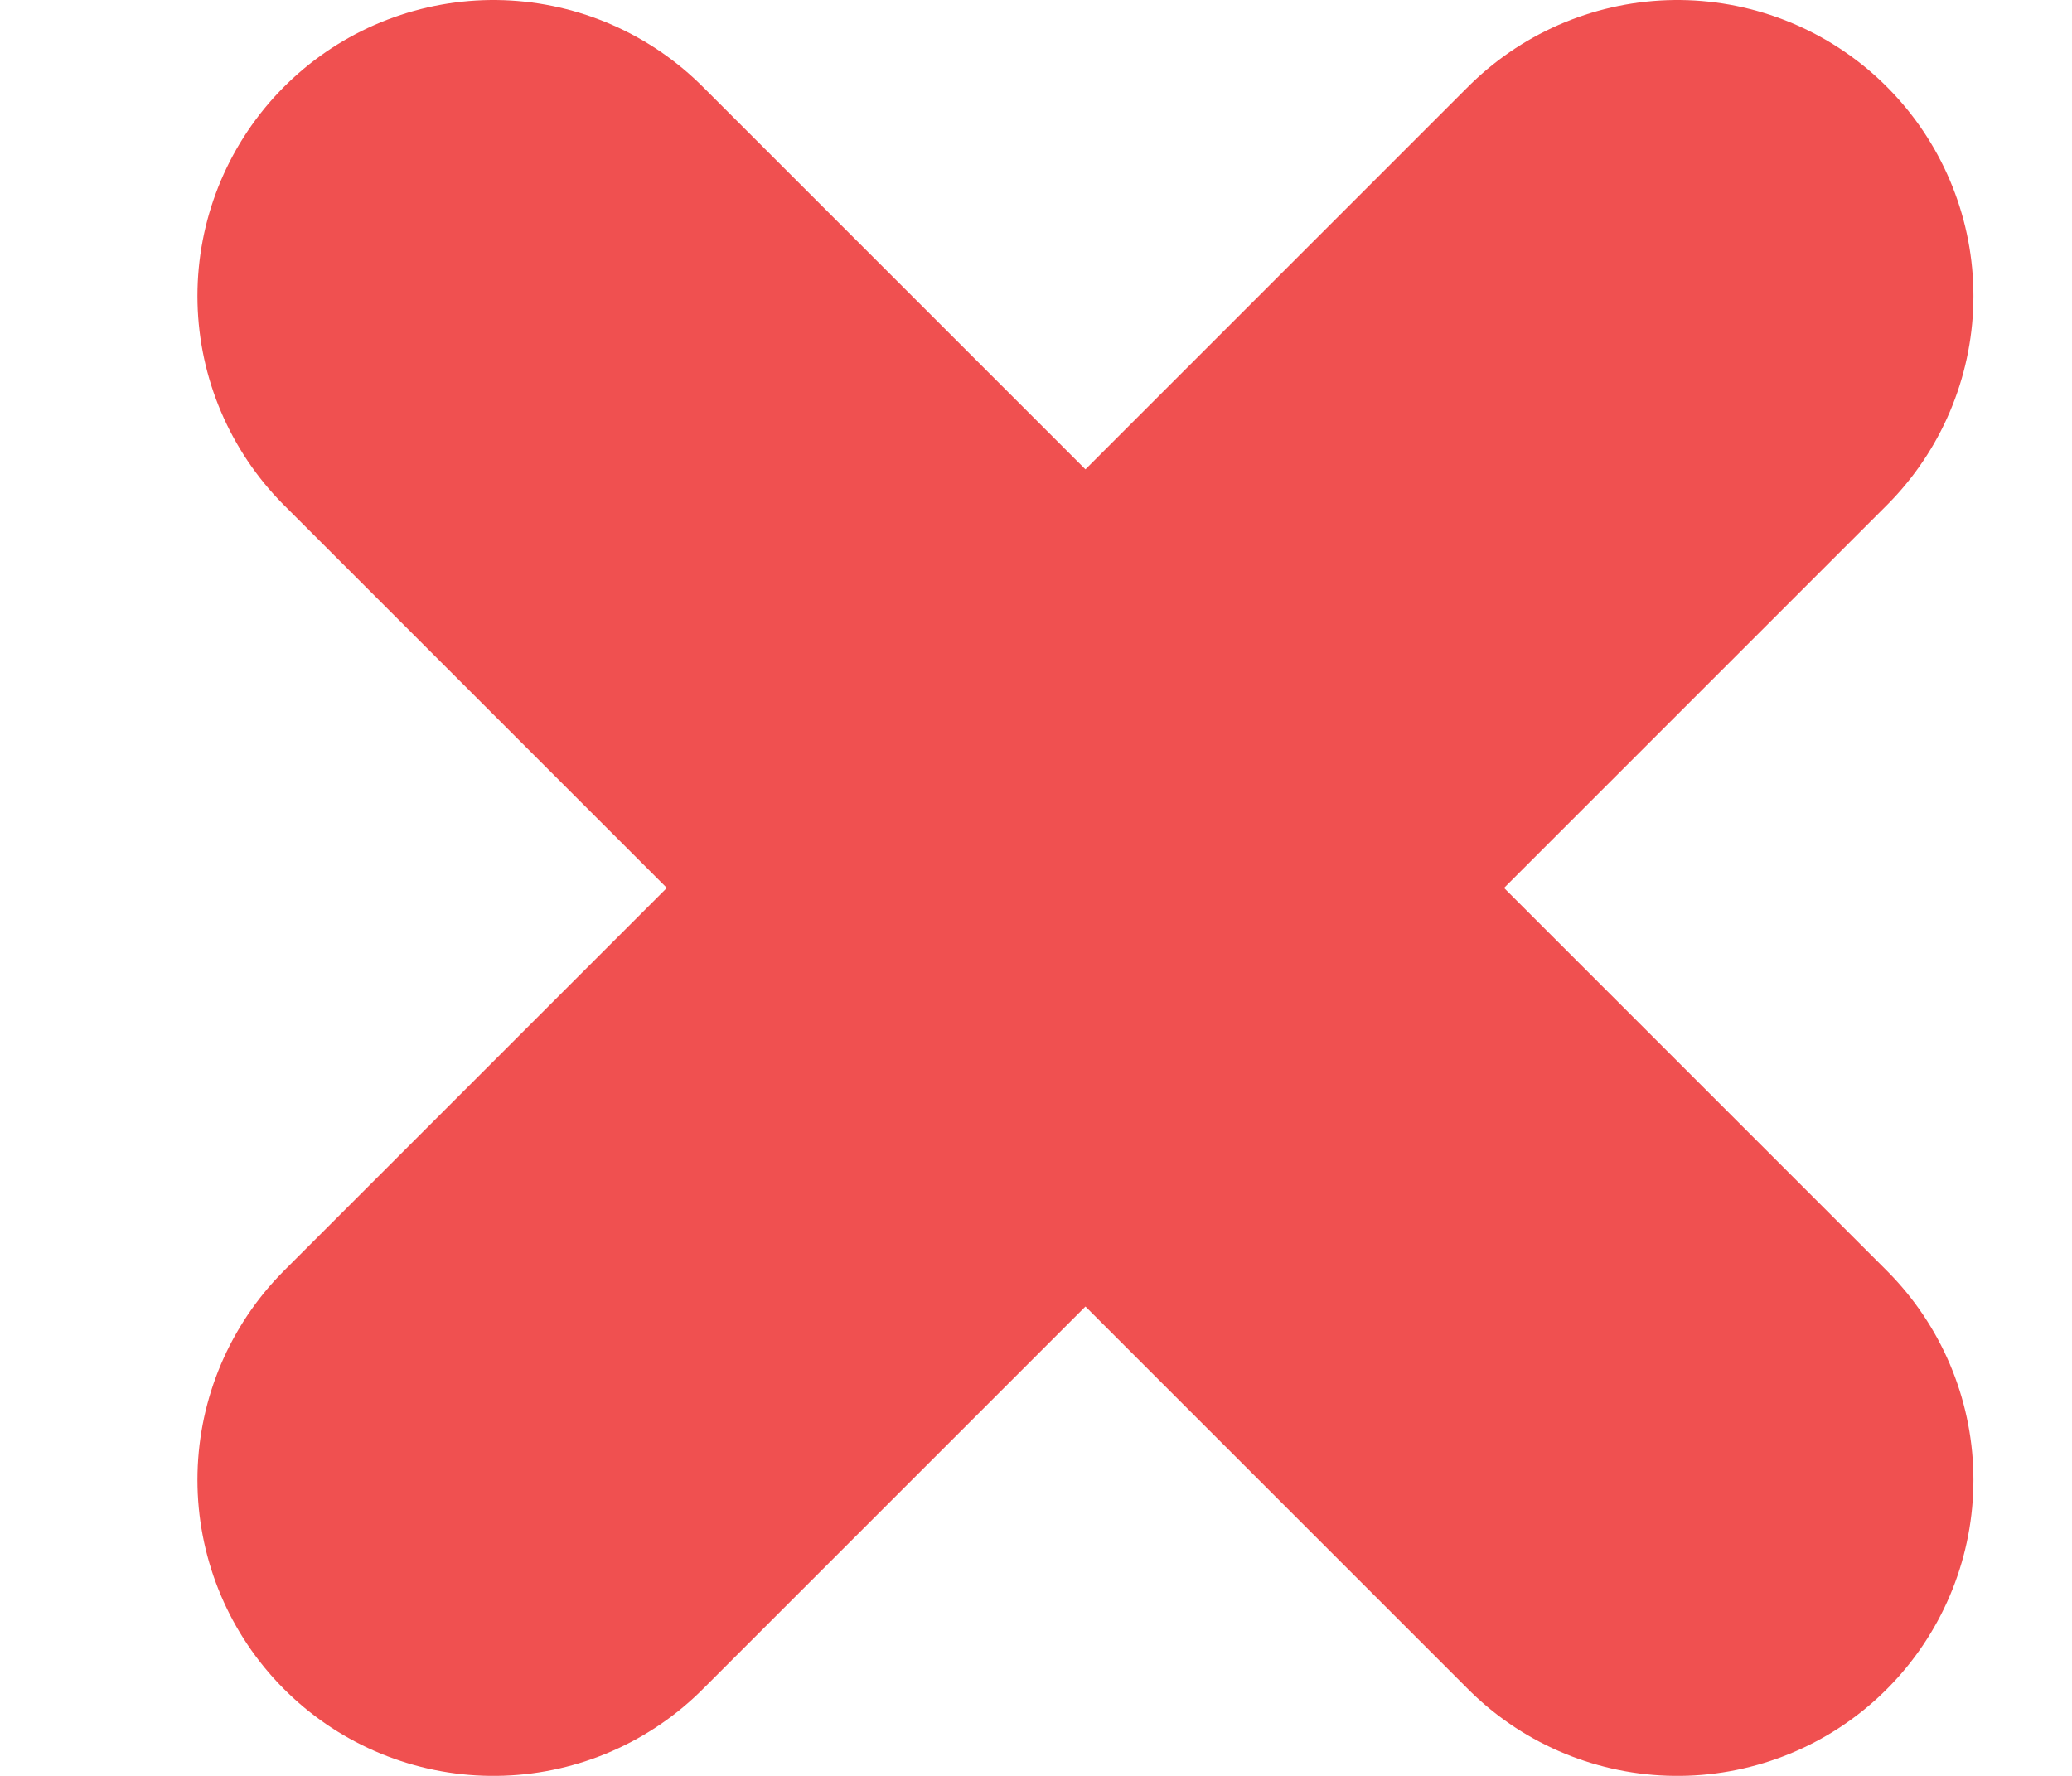
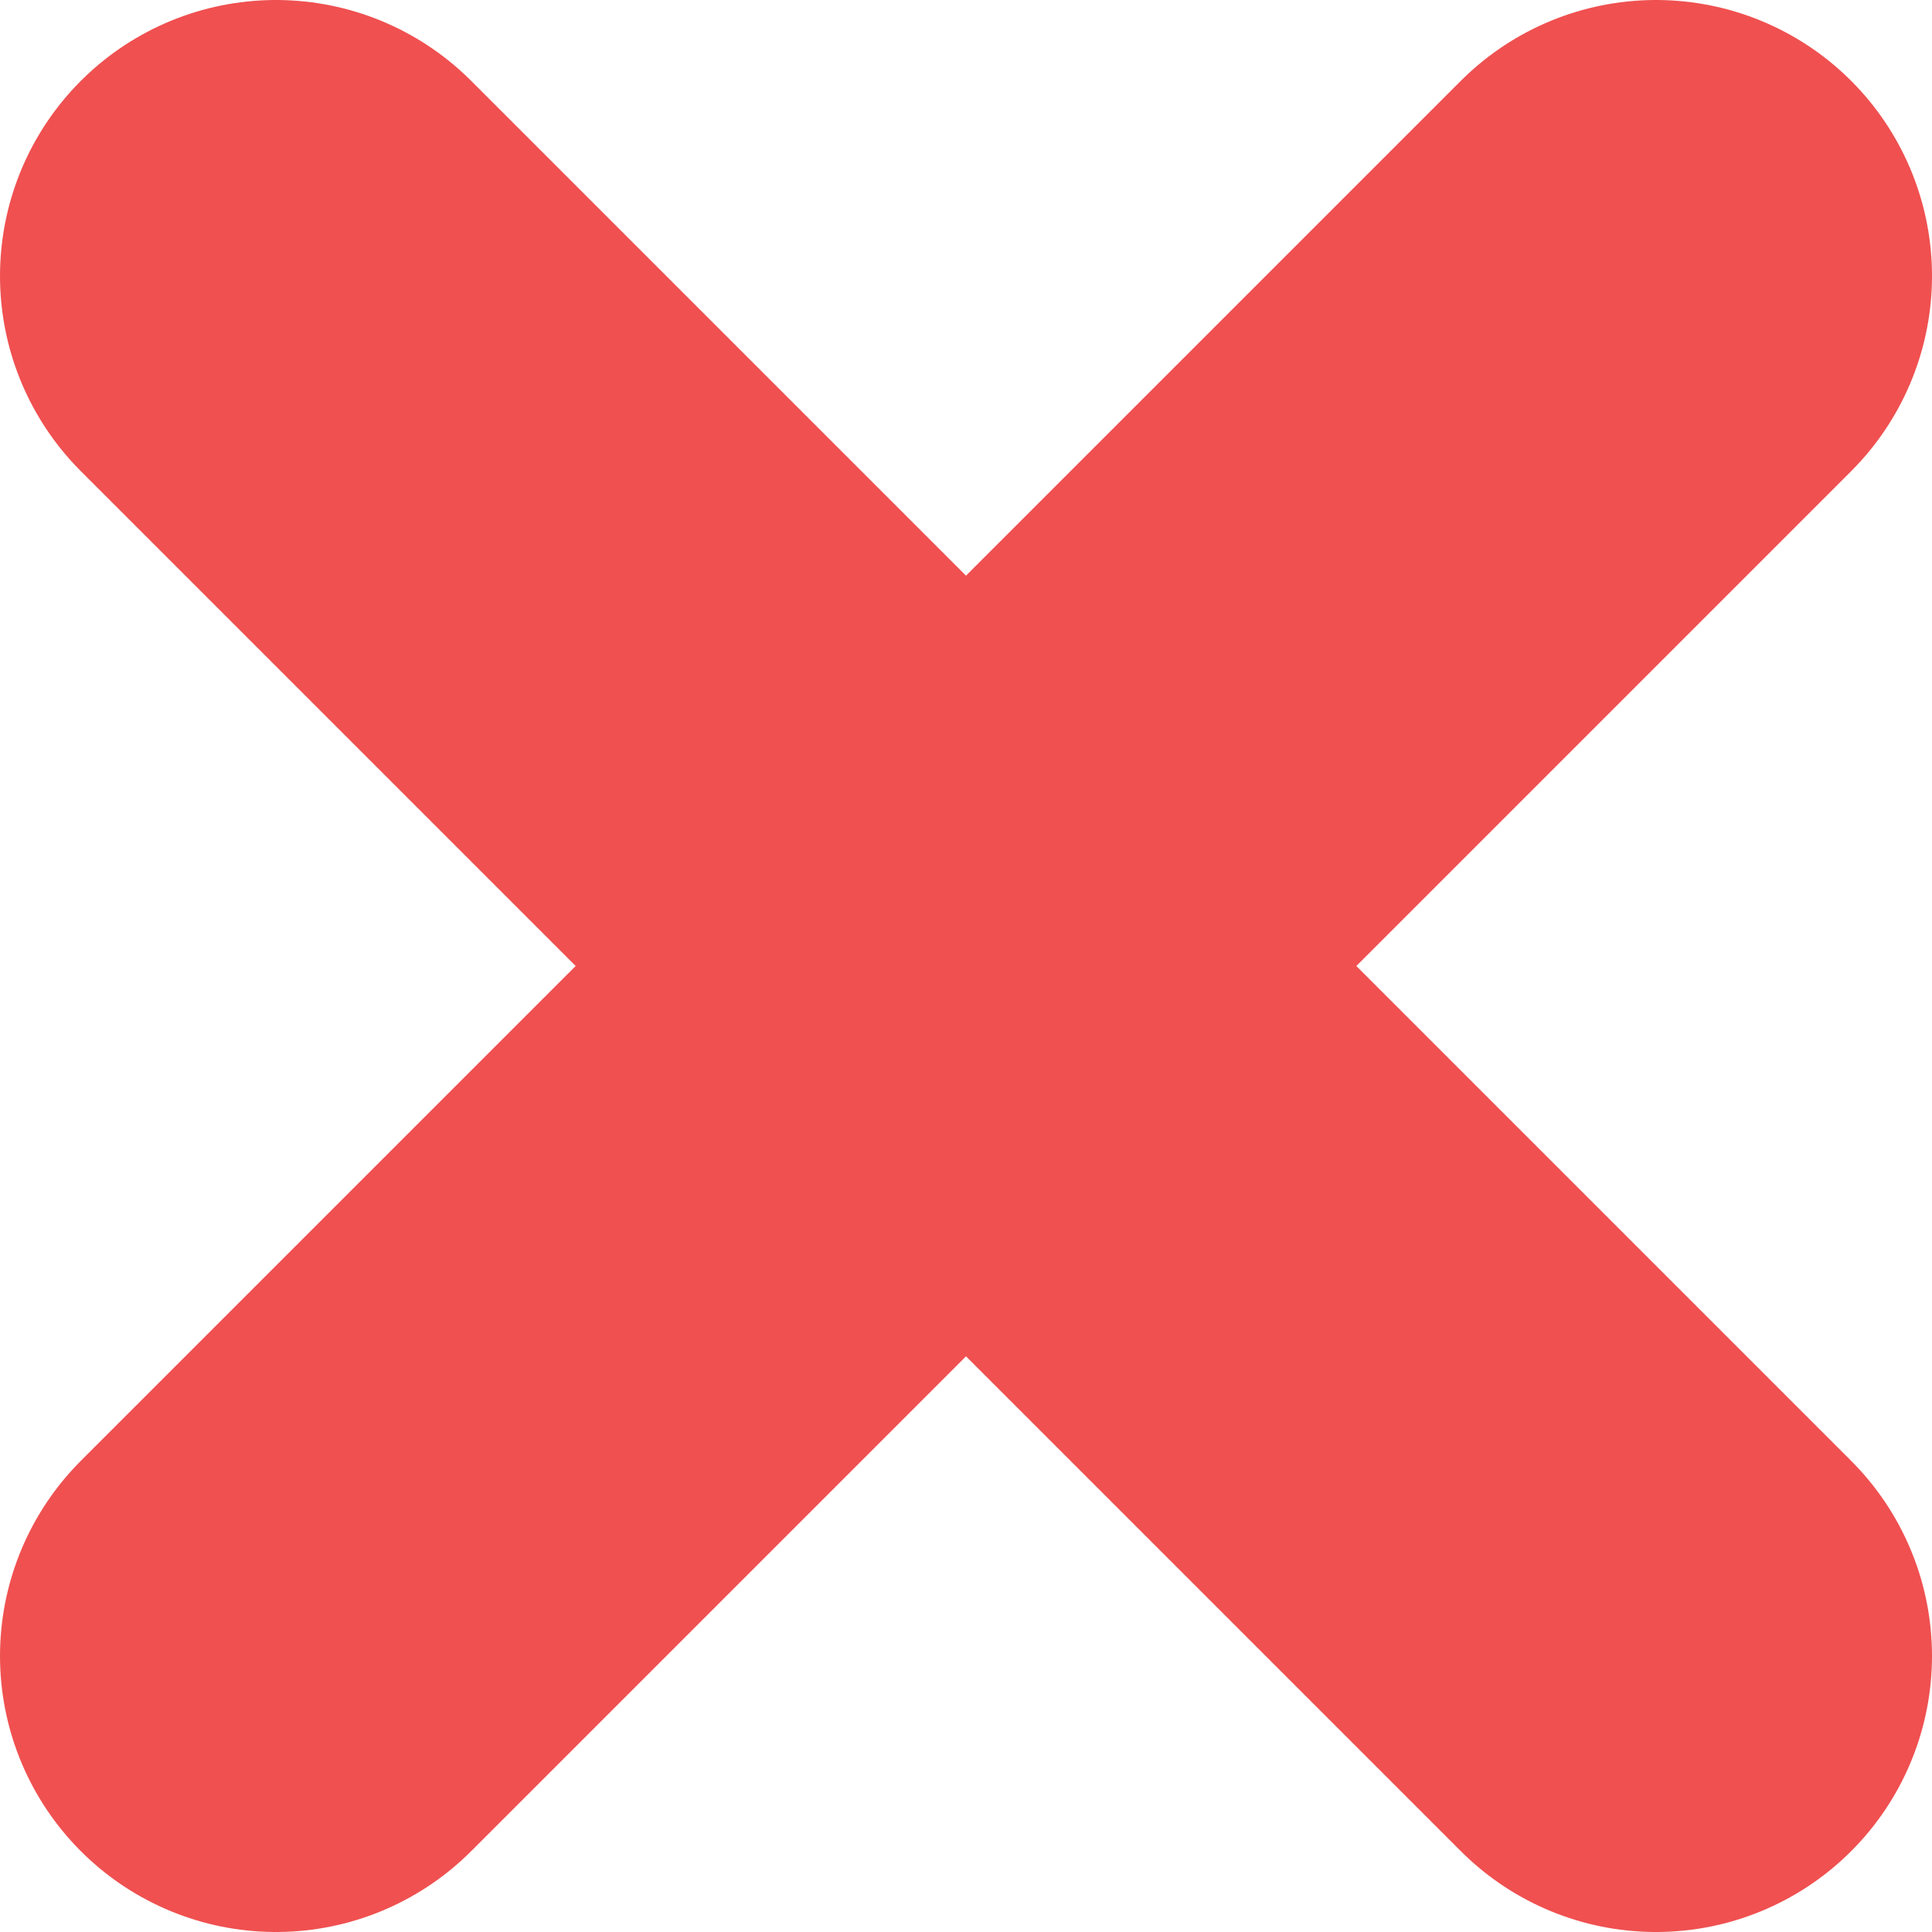
- <svg xmlns="http://www.w3.org/2000/svg" width="7" height="6" viewBox="0 0 7 6" fill="none">
-   <path d="M5.667 1L1.667 5" stroke="#F05050" stroke-width="2" stroke-linecap="round" stroke-linejoin="round" />
-   <path d="M1.667 1L5.667 5" stroke="#F05050" stroke-width="2" stroke-linecap="round" stroke-linejoin="round" />
+ <svg xmlns="http://www.w3.org/2000/svg" width="7" height="7" viewBox="0 0 7 7" fill="none">
+   <path d="M1 6L6 1" stroke="#F05050" stroke-width="2" stroke-linecap="round" />
+   <path d="M6 6L1 1" stroke="#F05050" stroke-width="2" stroke-linecap="round" />
</svg>
